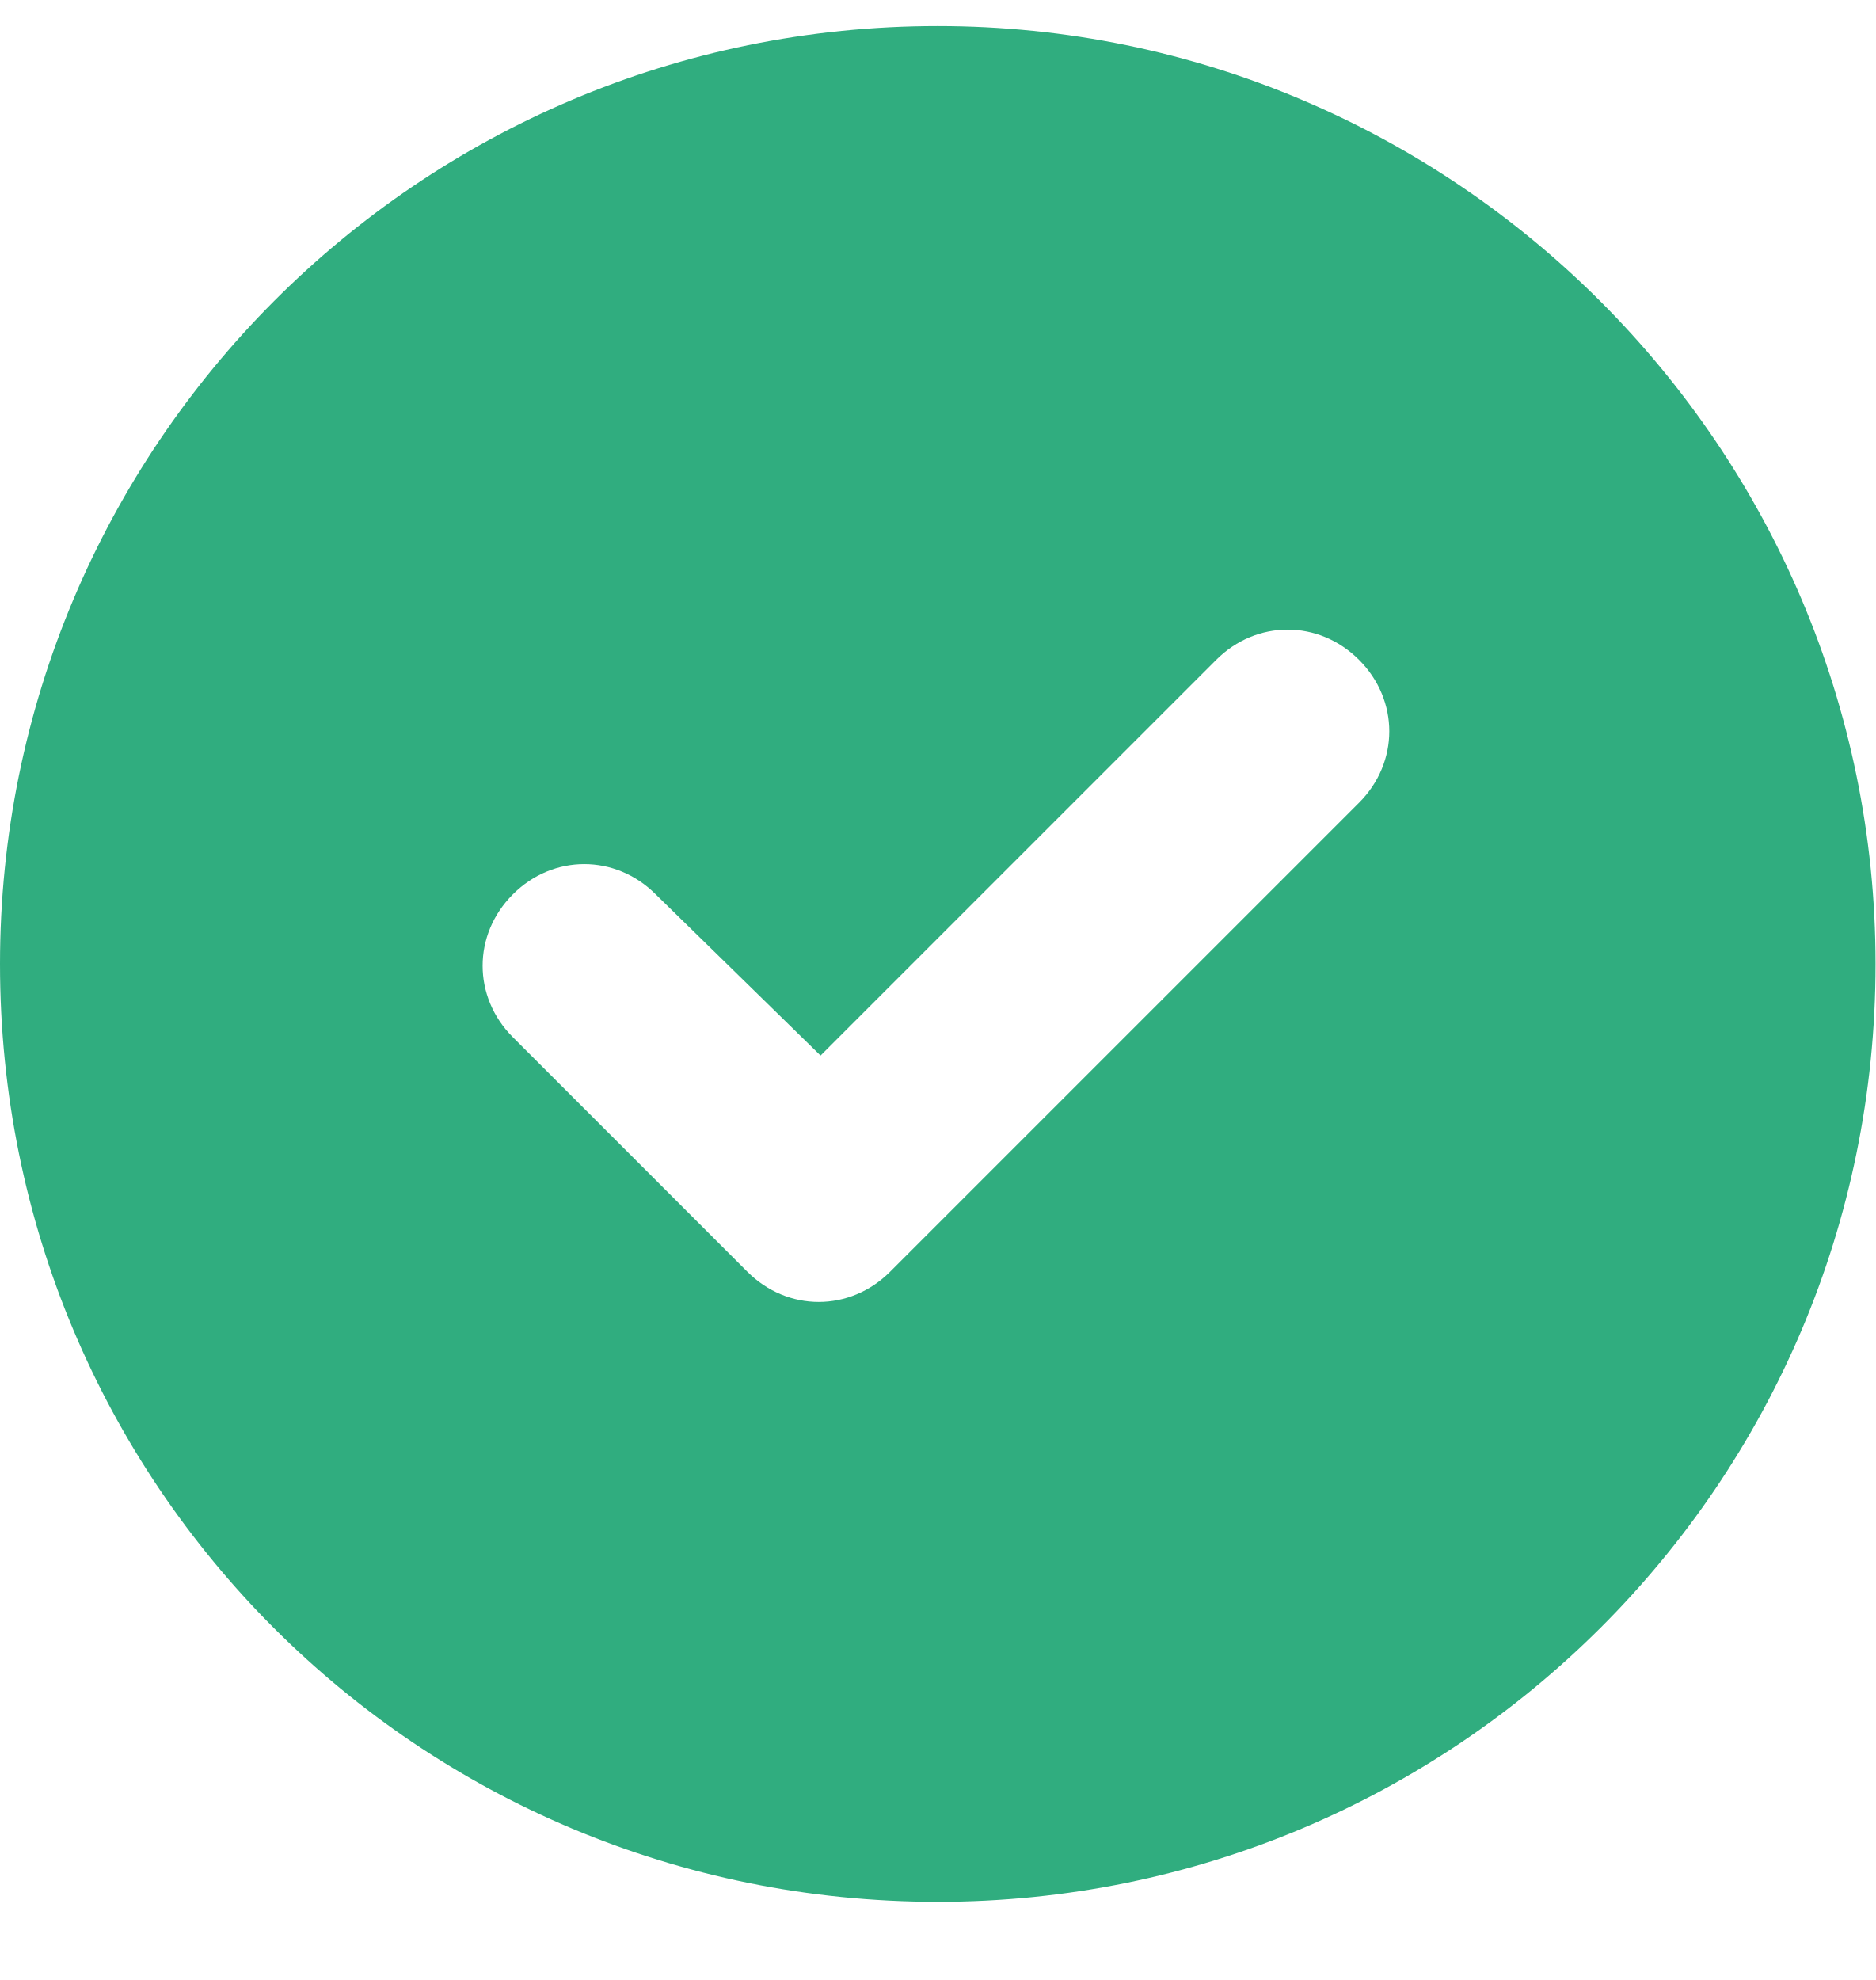
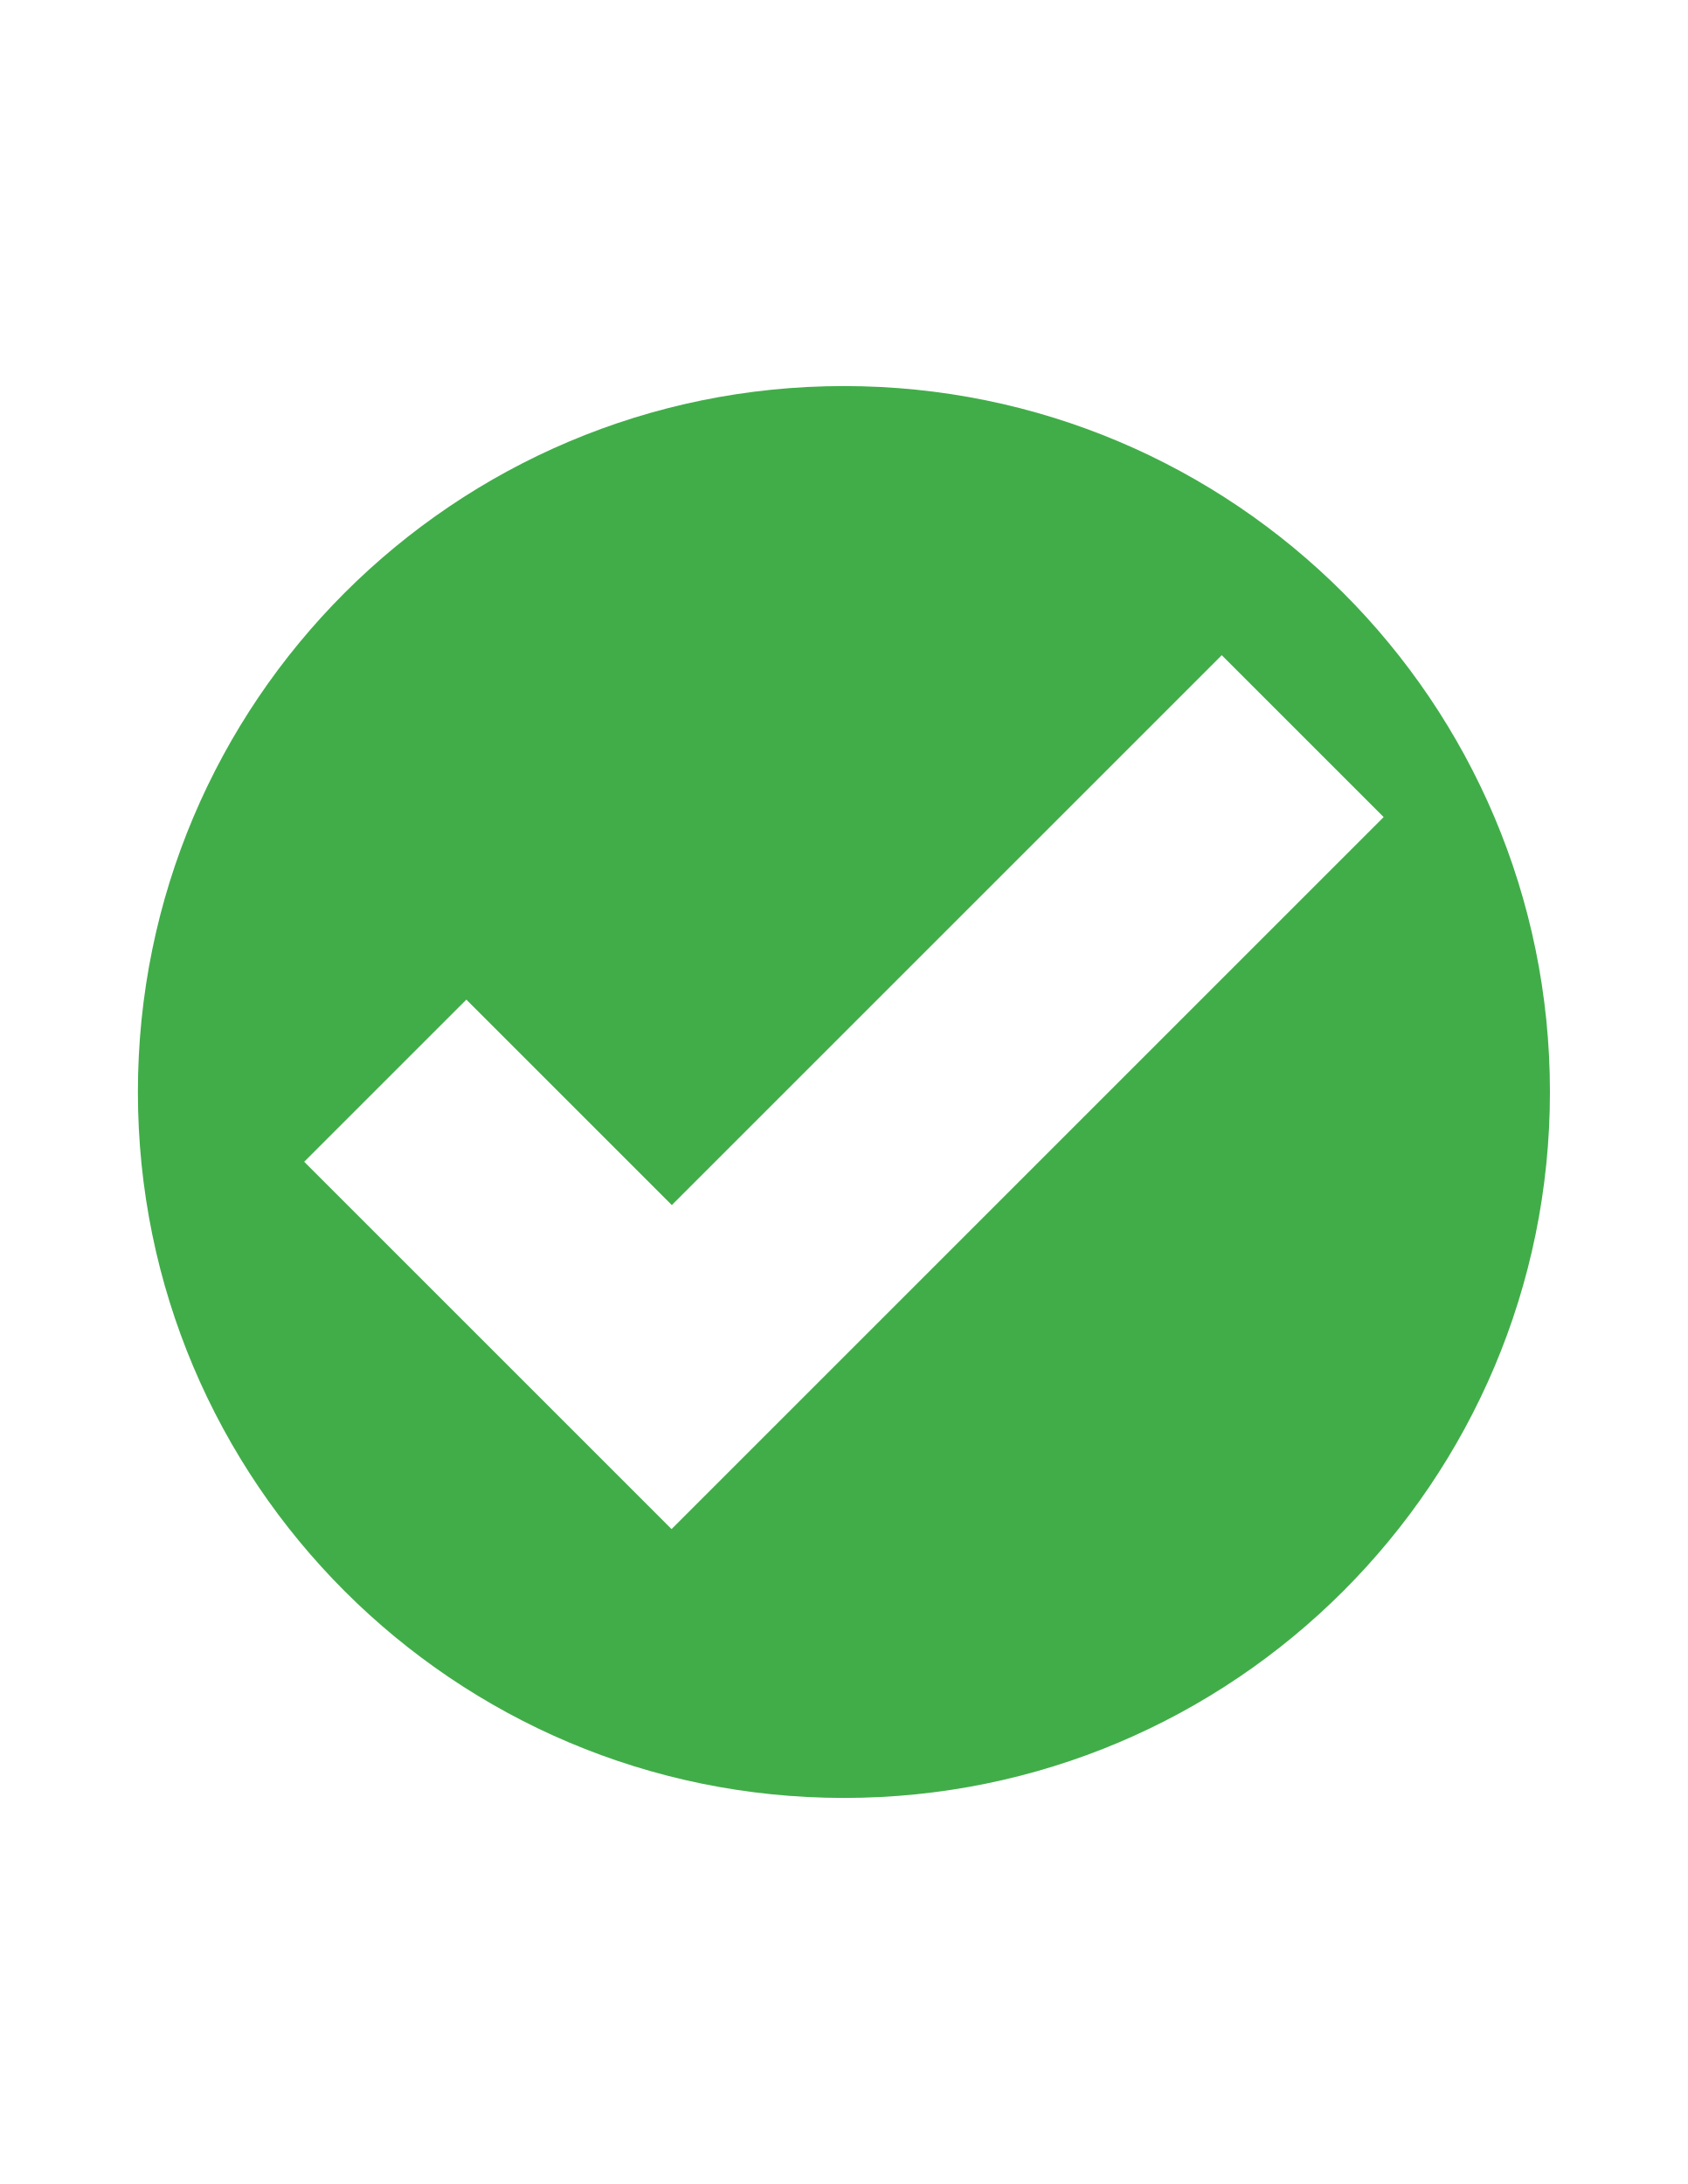
- <svg xmlns="http://www.w3.org/2000/svg" width="18" height="19" viewBox="0 0 18 19" fill="none">
-   <path d="M0 9.25C0 4.293 4.008 0.25 9 0.25C13.957 0.25 18 4.293 18 9.25C18 14.242 13.957 18.25 9 18.25C4.008 18.25 0 14.242 0 9.25ZM13.043 7.703C13.43 7.316 13.43 6.719 13.043 6.332C12.656 5.945 12.059 5.945 11.672 6.332L7.875 10.129L6.293 8.582C5.906 8.195 5.309 8.195 4.922 8.582C4.535 8.969 4.535 9.566 4.922 9.953L7.172 12.203C7.559 12.59 8.156 12.59 8.543 12.203L13.043 7.703Z" fill="#30AD7F" />
+ <svg xmlns="http://www.w3.org/2000/svg" id="Layer_1" style="enable-background:new 0 0 612 792;" version="1.1" viewBox="0 0 612 792" xml:space="preserve">
+   <style type="text/css">
+ 	.st0{fill:#41AD49;}
+ </style>
+   <g>
+     <path class="st0" d="M562,396c0-141.4-114.6-256-256-256S50,254.6,50,396s114.6,256,256,256S562,537.4,562,396L562,396z    M501.7,296.3l-241,241l0,0l-17.2,17.2L110.3,421.3l58.8-58.8l74.5,74.5l199.4-199.4L501.7,296.3L501.7,296.3z" />
+   </g>
</svg>
